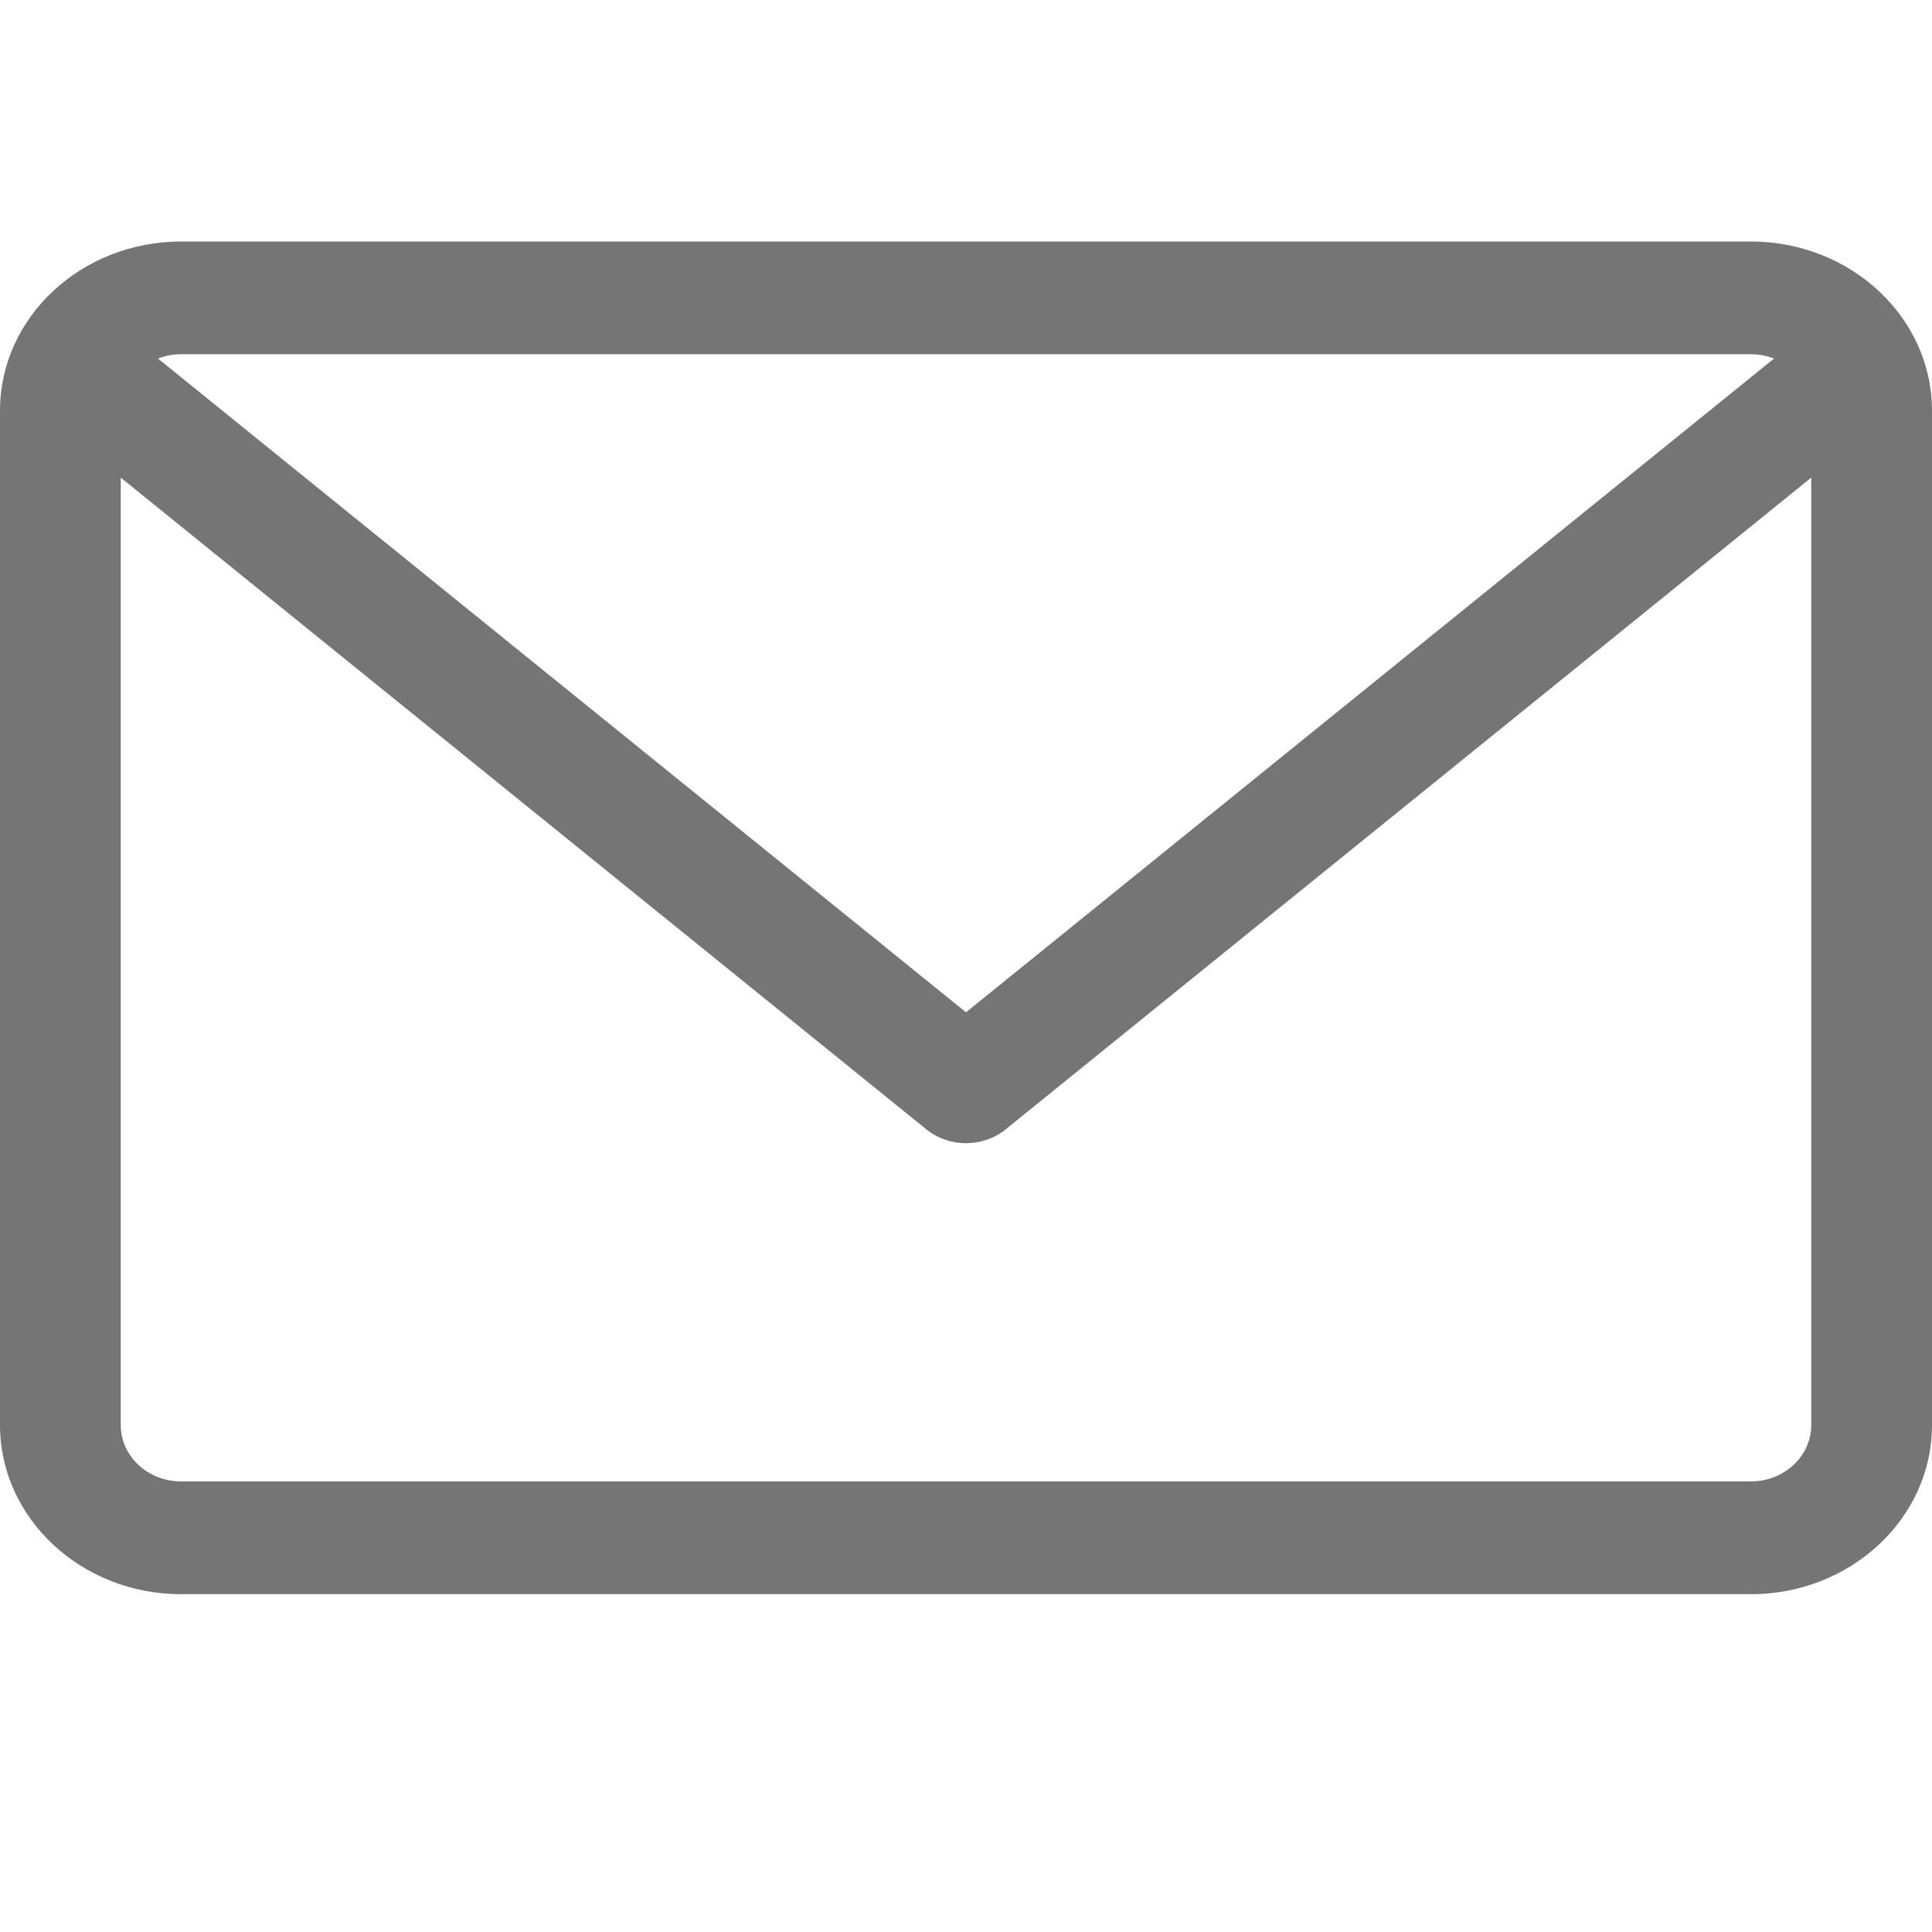
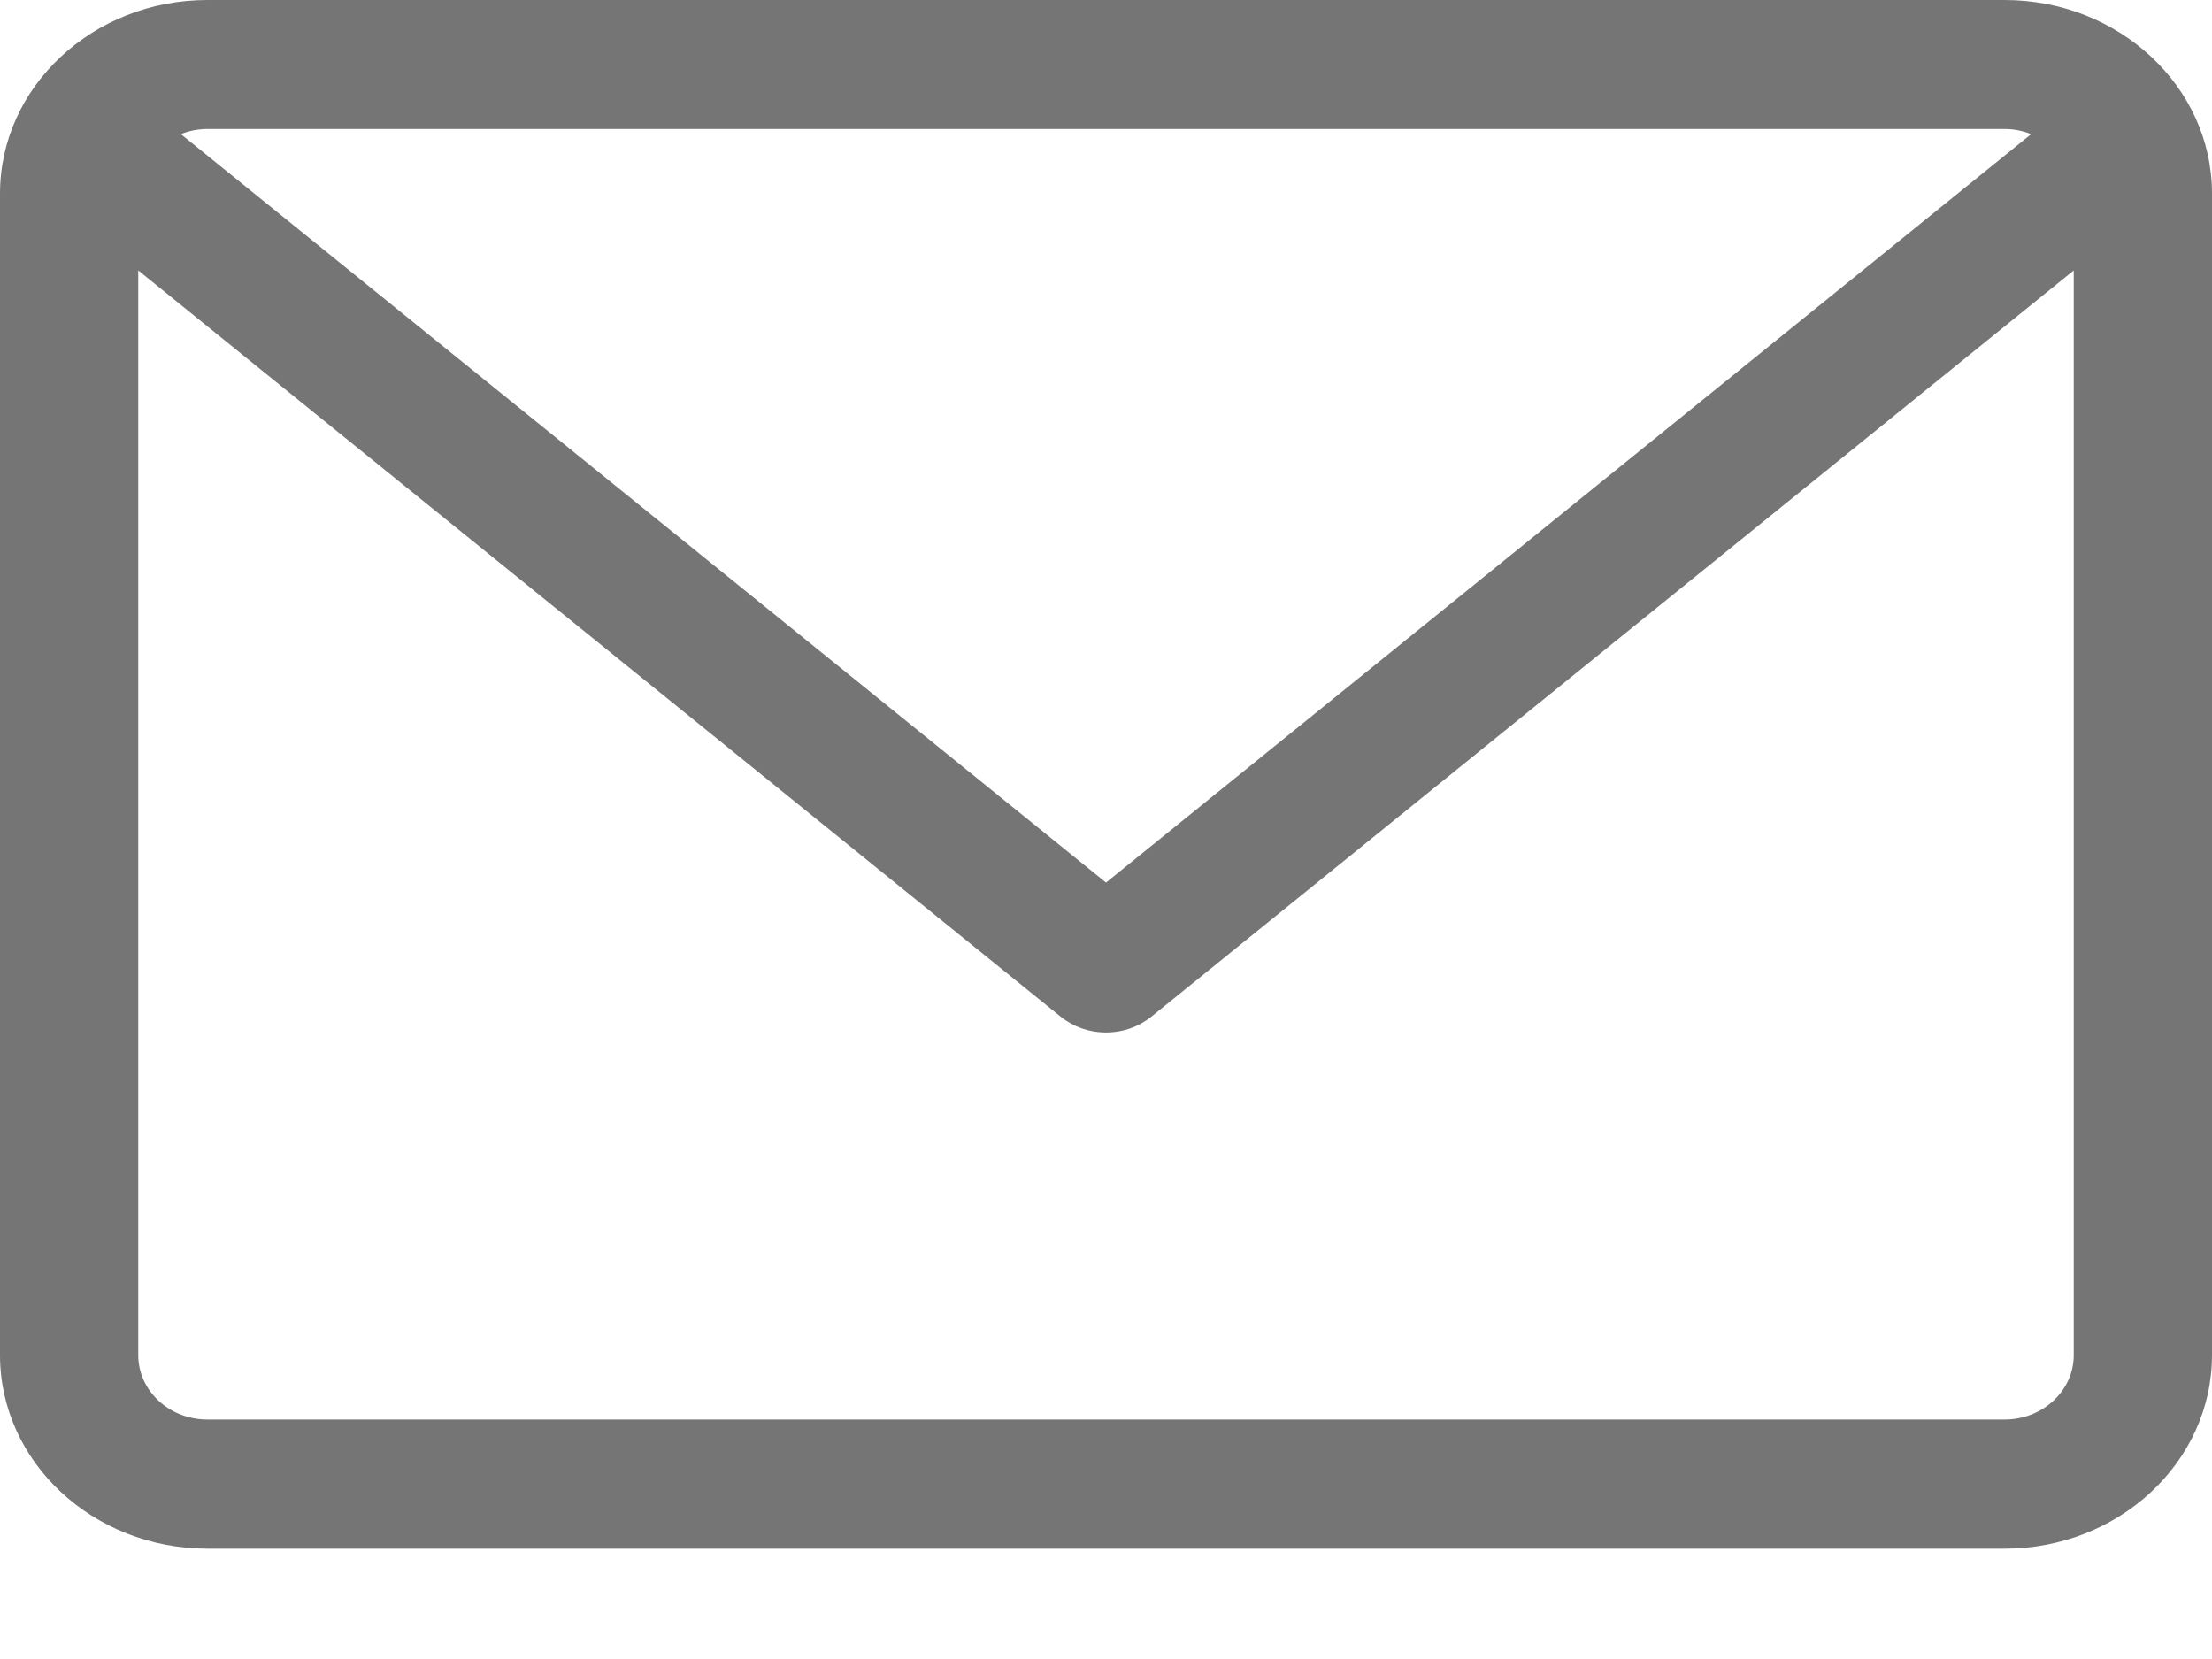
- <svg xmlns="http://www.w3.org/2000/svg" version="1.1" width="32" height="32" viewBox="0 0 32 32">
-   <path fill="#757575" d="M29 4h-26c-1.654 0-3 1.256-3 2.801v16.803c0 1.544 1.346 2.801 3 2.801h26c1.654 0 3-1.256 3-2.801v-16.803c0-1.544-1.346-2.801-3-2.801zM29 5.867c0.136 0 0.265 0.026 0.383 0.072l-13.383 10.828-13.383-10.828c0.118-0.046 0.247-0.072 0.383-0.072h26zM29 24.537h-26c-0.552 0-1-0.418-1-0.934v-15.692l13.345 10.796c0.188 0.152 0.422 0.228 0.655 0.228s0.467-0.076 0.655-0.228l13.345-10.796v15.692c0 0.515-0.448 0.934-1 0.934z" />
+ <svg xmlns="http://www.w3.org/2000/svg" width="16" height="12" fill="none">
+   <path d="M14.5 0h-13C.673 0 0 .628 0 1.4v8.402c0 .772.673 1.4 1.5 1.4h13c.827 0 1.5-.628 1.5-1.4V1.4c0-.772-.673-1.4-1.5-1.4zm0 .933c.068 0 .133.014.192.037L8 6.384 1.308.97A.529.529 0 011.5.933h13zm0 9.335h-13c-.276 0-.5-.209-.5-.466V1.956l6.672 5.398A.52.52 0 008 7.468a.52.52 0 00.328-.114L15 1.956v7.846c0 .257-.224.466-.5.466z" fill="#757575" />
</svg>
